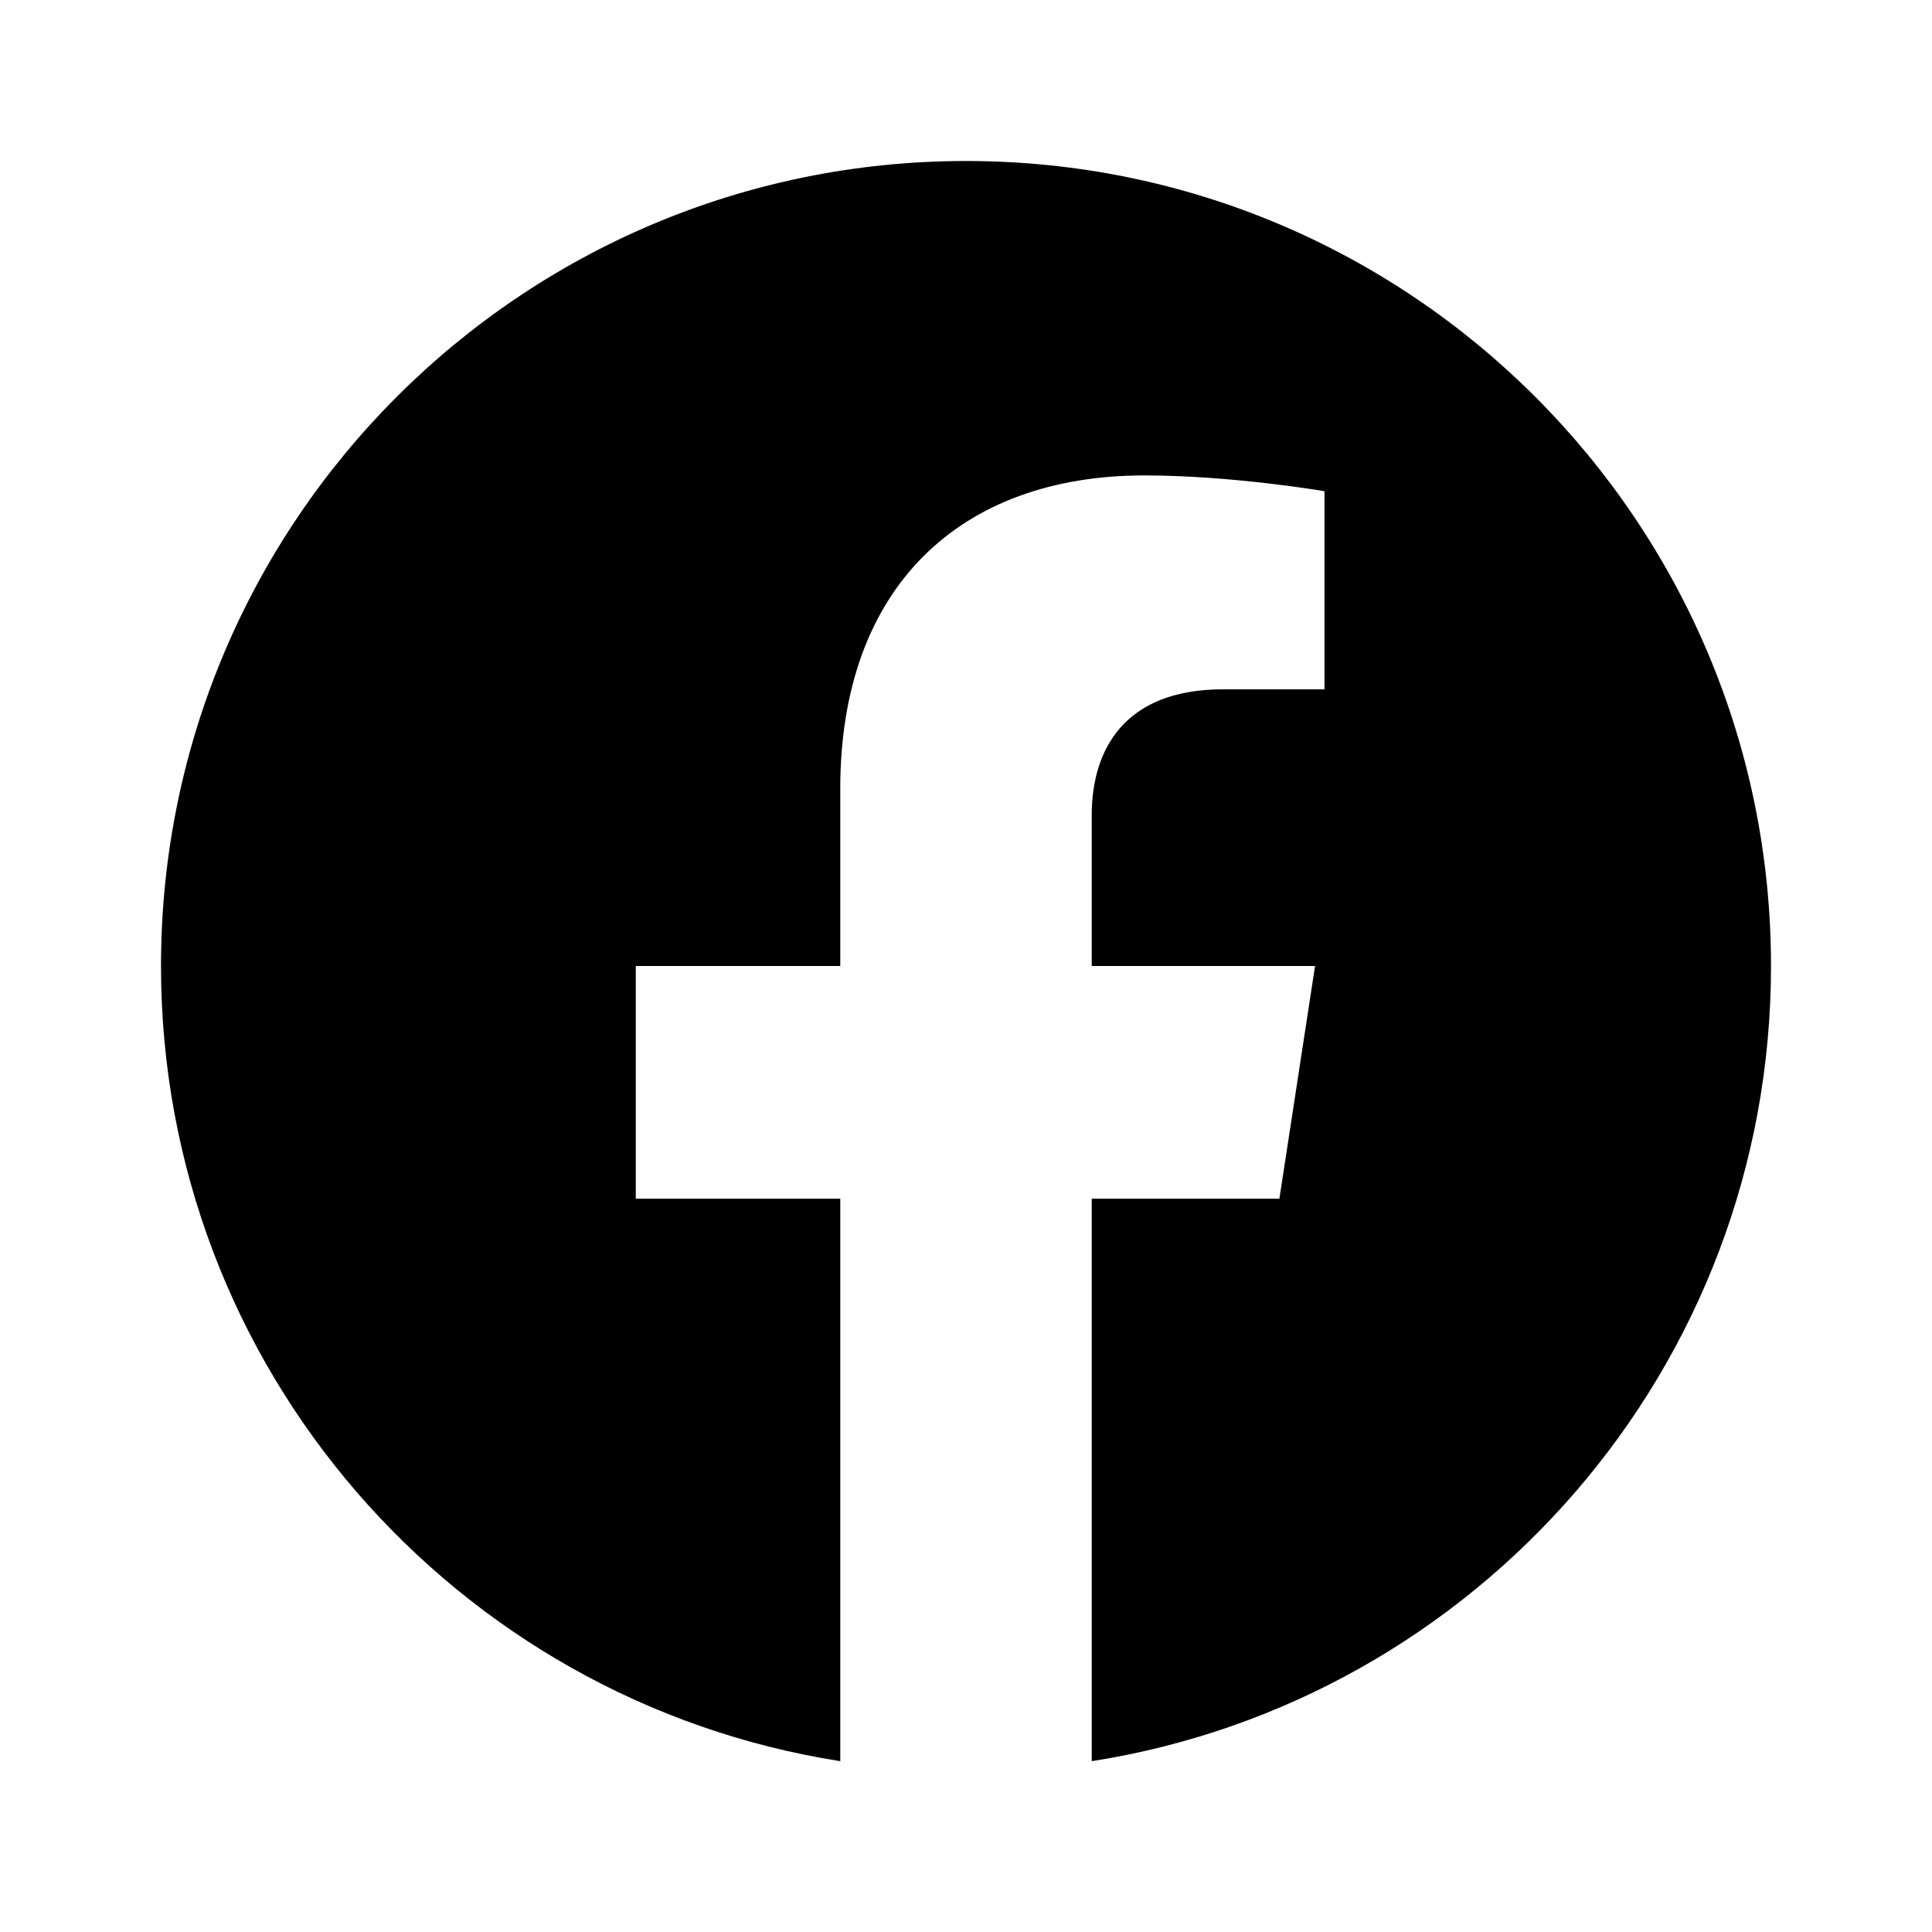
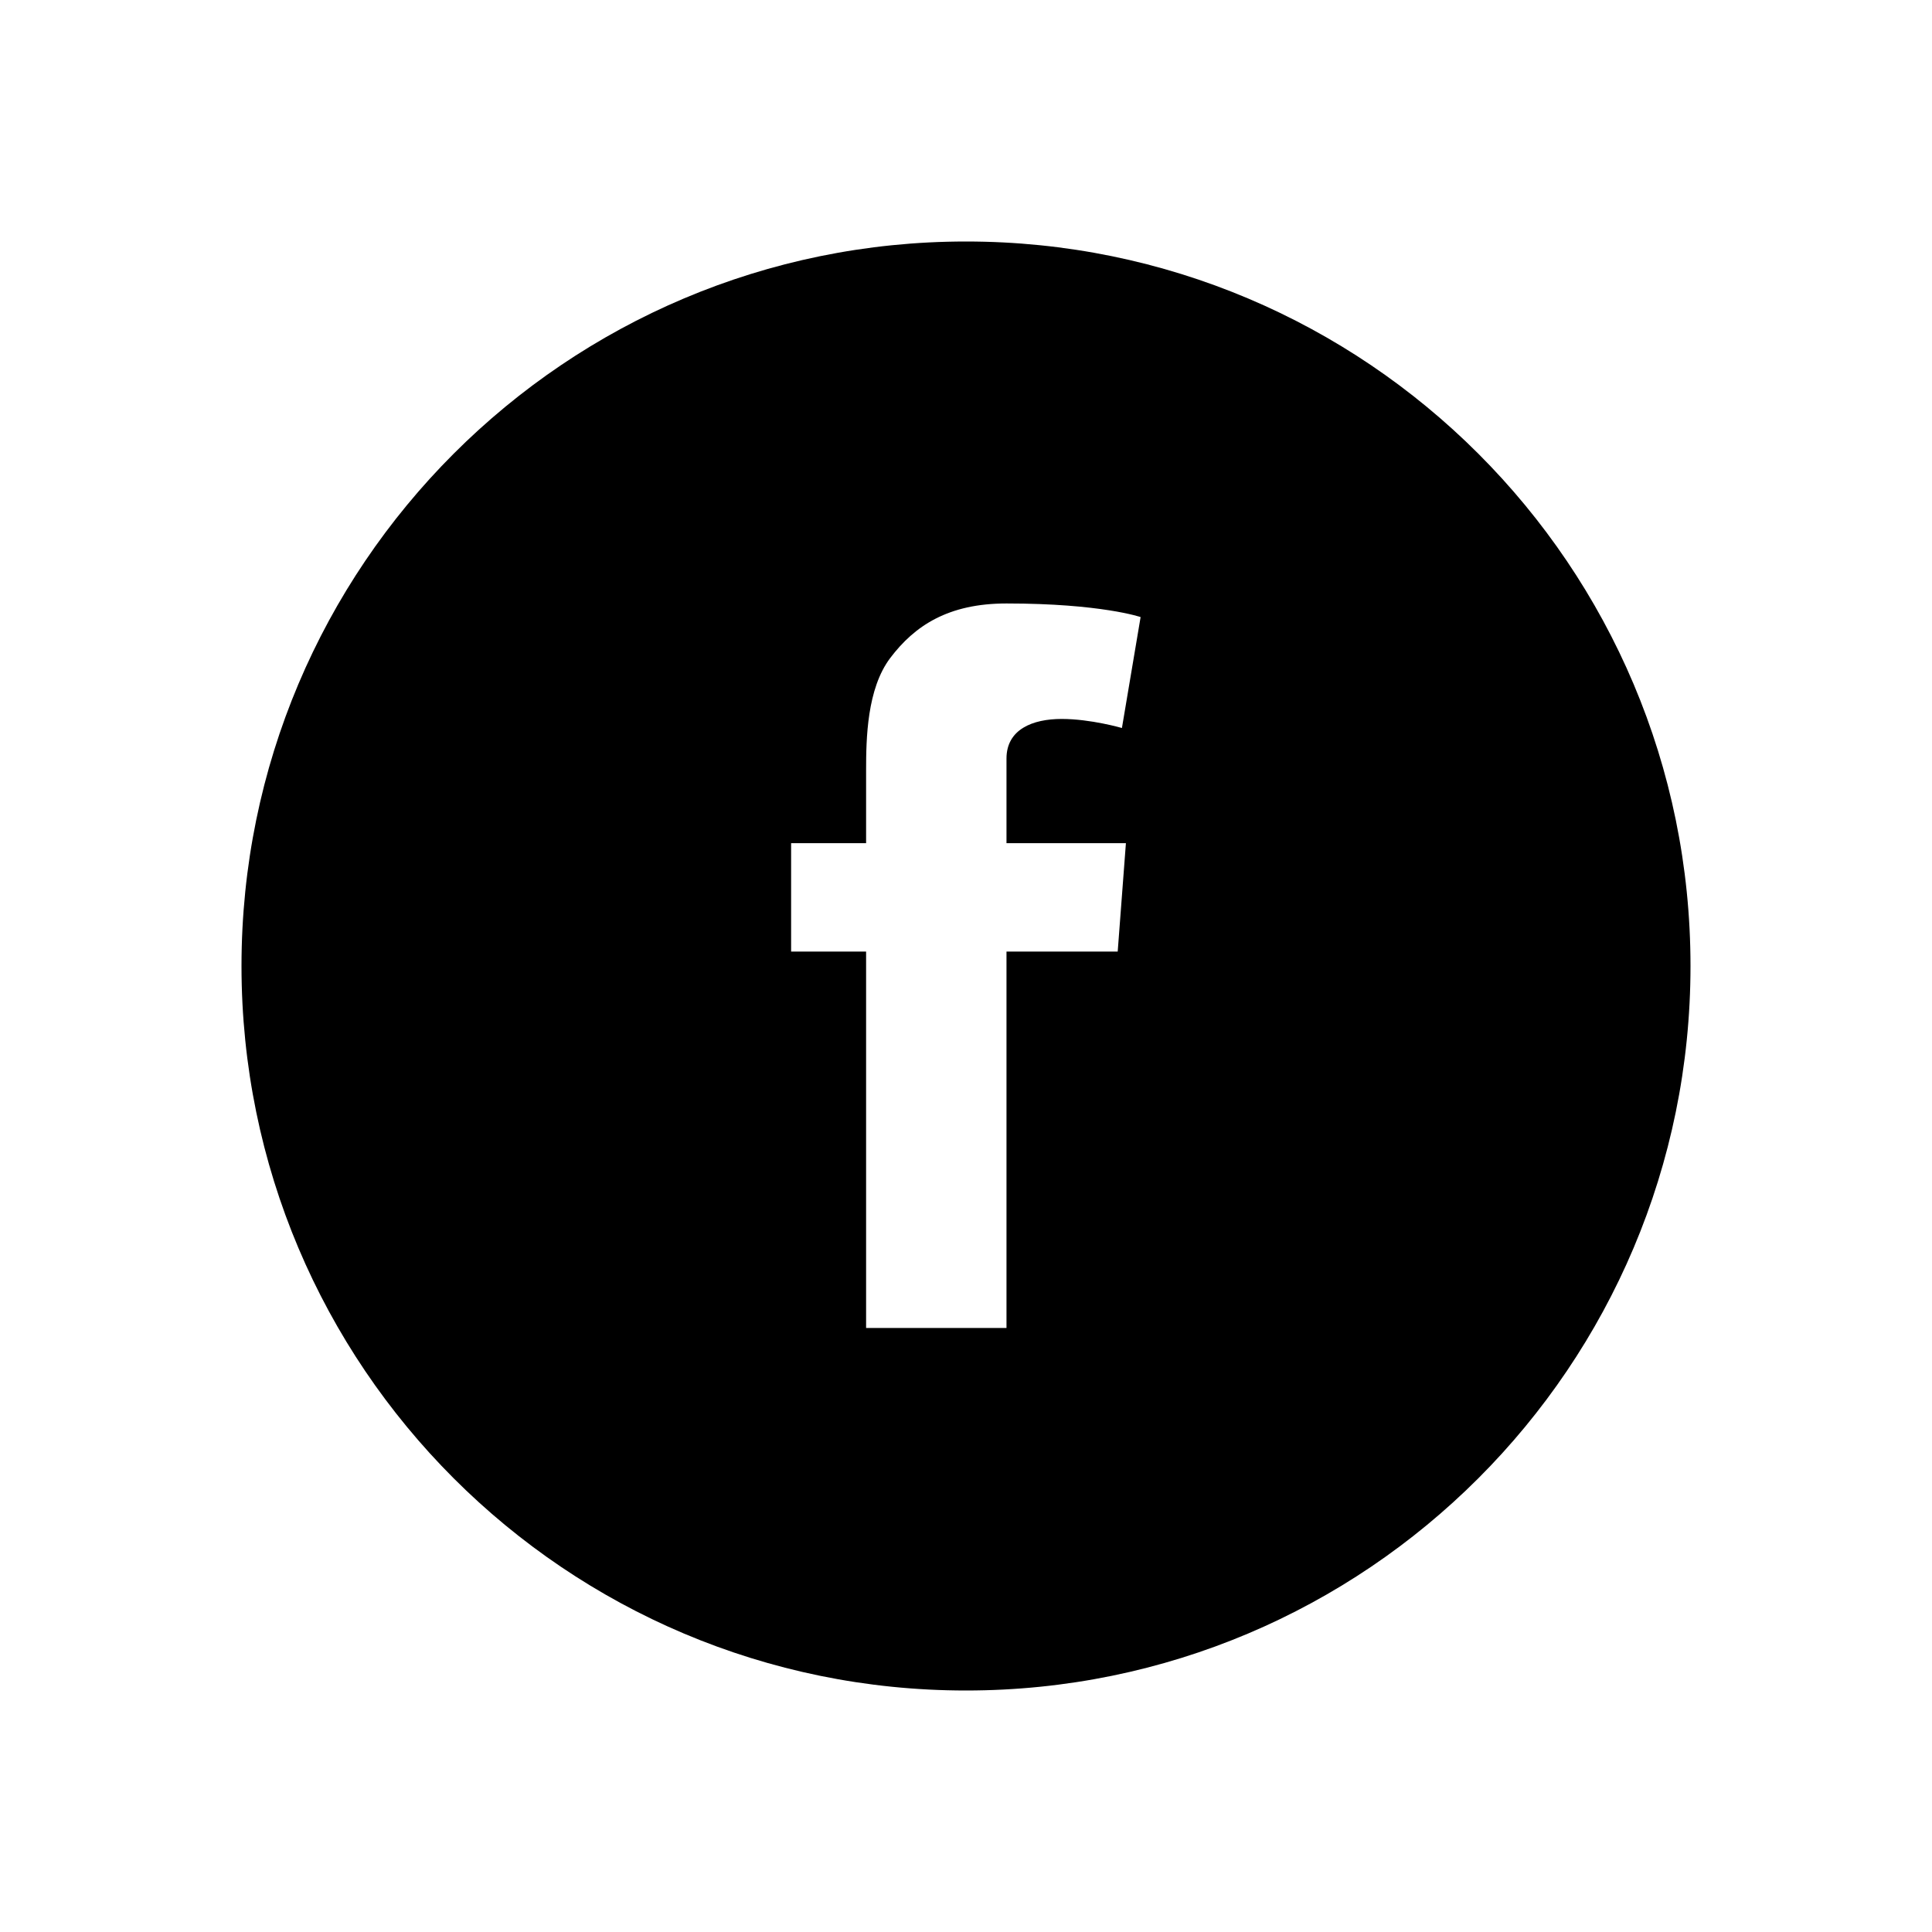
- <svg xmlns="http://www.w3.org/2000/svg" width="24" height="24" viewBox="0 0 24 24" fill="none">
-   <path d="M22 12C22 6.477 17.523 2 12 2C6.477 2 2 6.477 2 12C2 16.991 5.657 21.128 10.438 21.878V14.891H7.898V12H10.438V9.797C10.438 7.291 11.93 5.906 14.215 5.906C15.309 5.906 16.453 6.102 16.453 6.102V8.563H15.192C13.95 8.563 13.562 9.333 13.562 10.124V12H16.336L15.893 14.891H13.562V21.878C18.343 21.128 22 16.991 22 12Z" fill="black" />
+ <svg xmlns="http://www.w3.org/2000/svg" width="48" height="48" viewBox="0 0 48 48" fill="none">
+   <path d="M24 6C14.058 6 6 14.058 6 24C6 33.942 14.058 42 24 42C33.942 42 42 33.942 42 24C42 14.058 33.942 6 24 6ZM27.973 20.948L27.769 23.641H25.006V32.993H21.518V23.641H19.655V20.948H21.518V19.141C21.518 18.347 21.539 17.116 22.116 16.35C22.727 15.541 23.564 14.993 25.006 14.993C27.354 14.993 28.338 15.331 28.338 15.331L27.874 18.087C27.874 18.087 27.101 17.862 26.377 17.862C25.652 17.862 25.006 18.122 25.006 18.846V20.948H27.973Z" fill="black" />
</svg>
